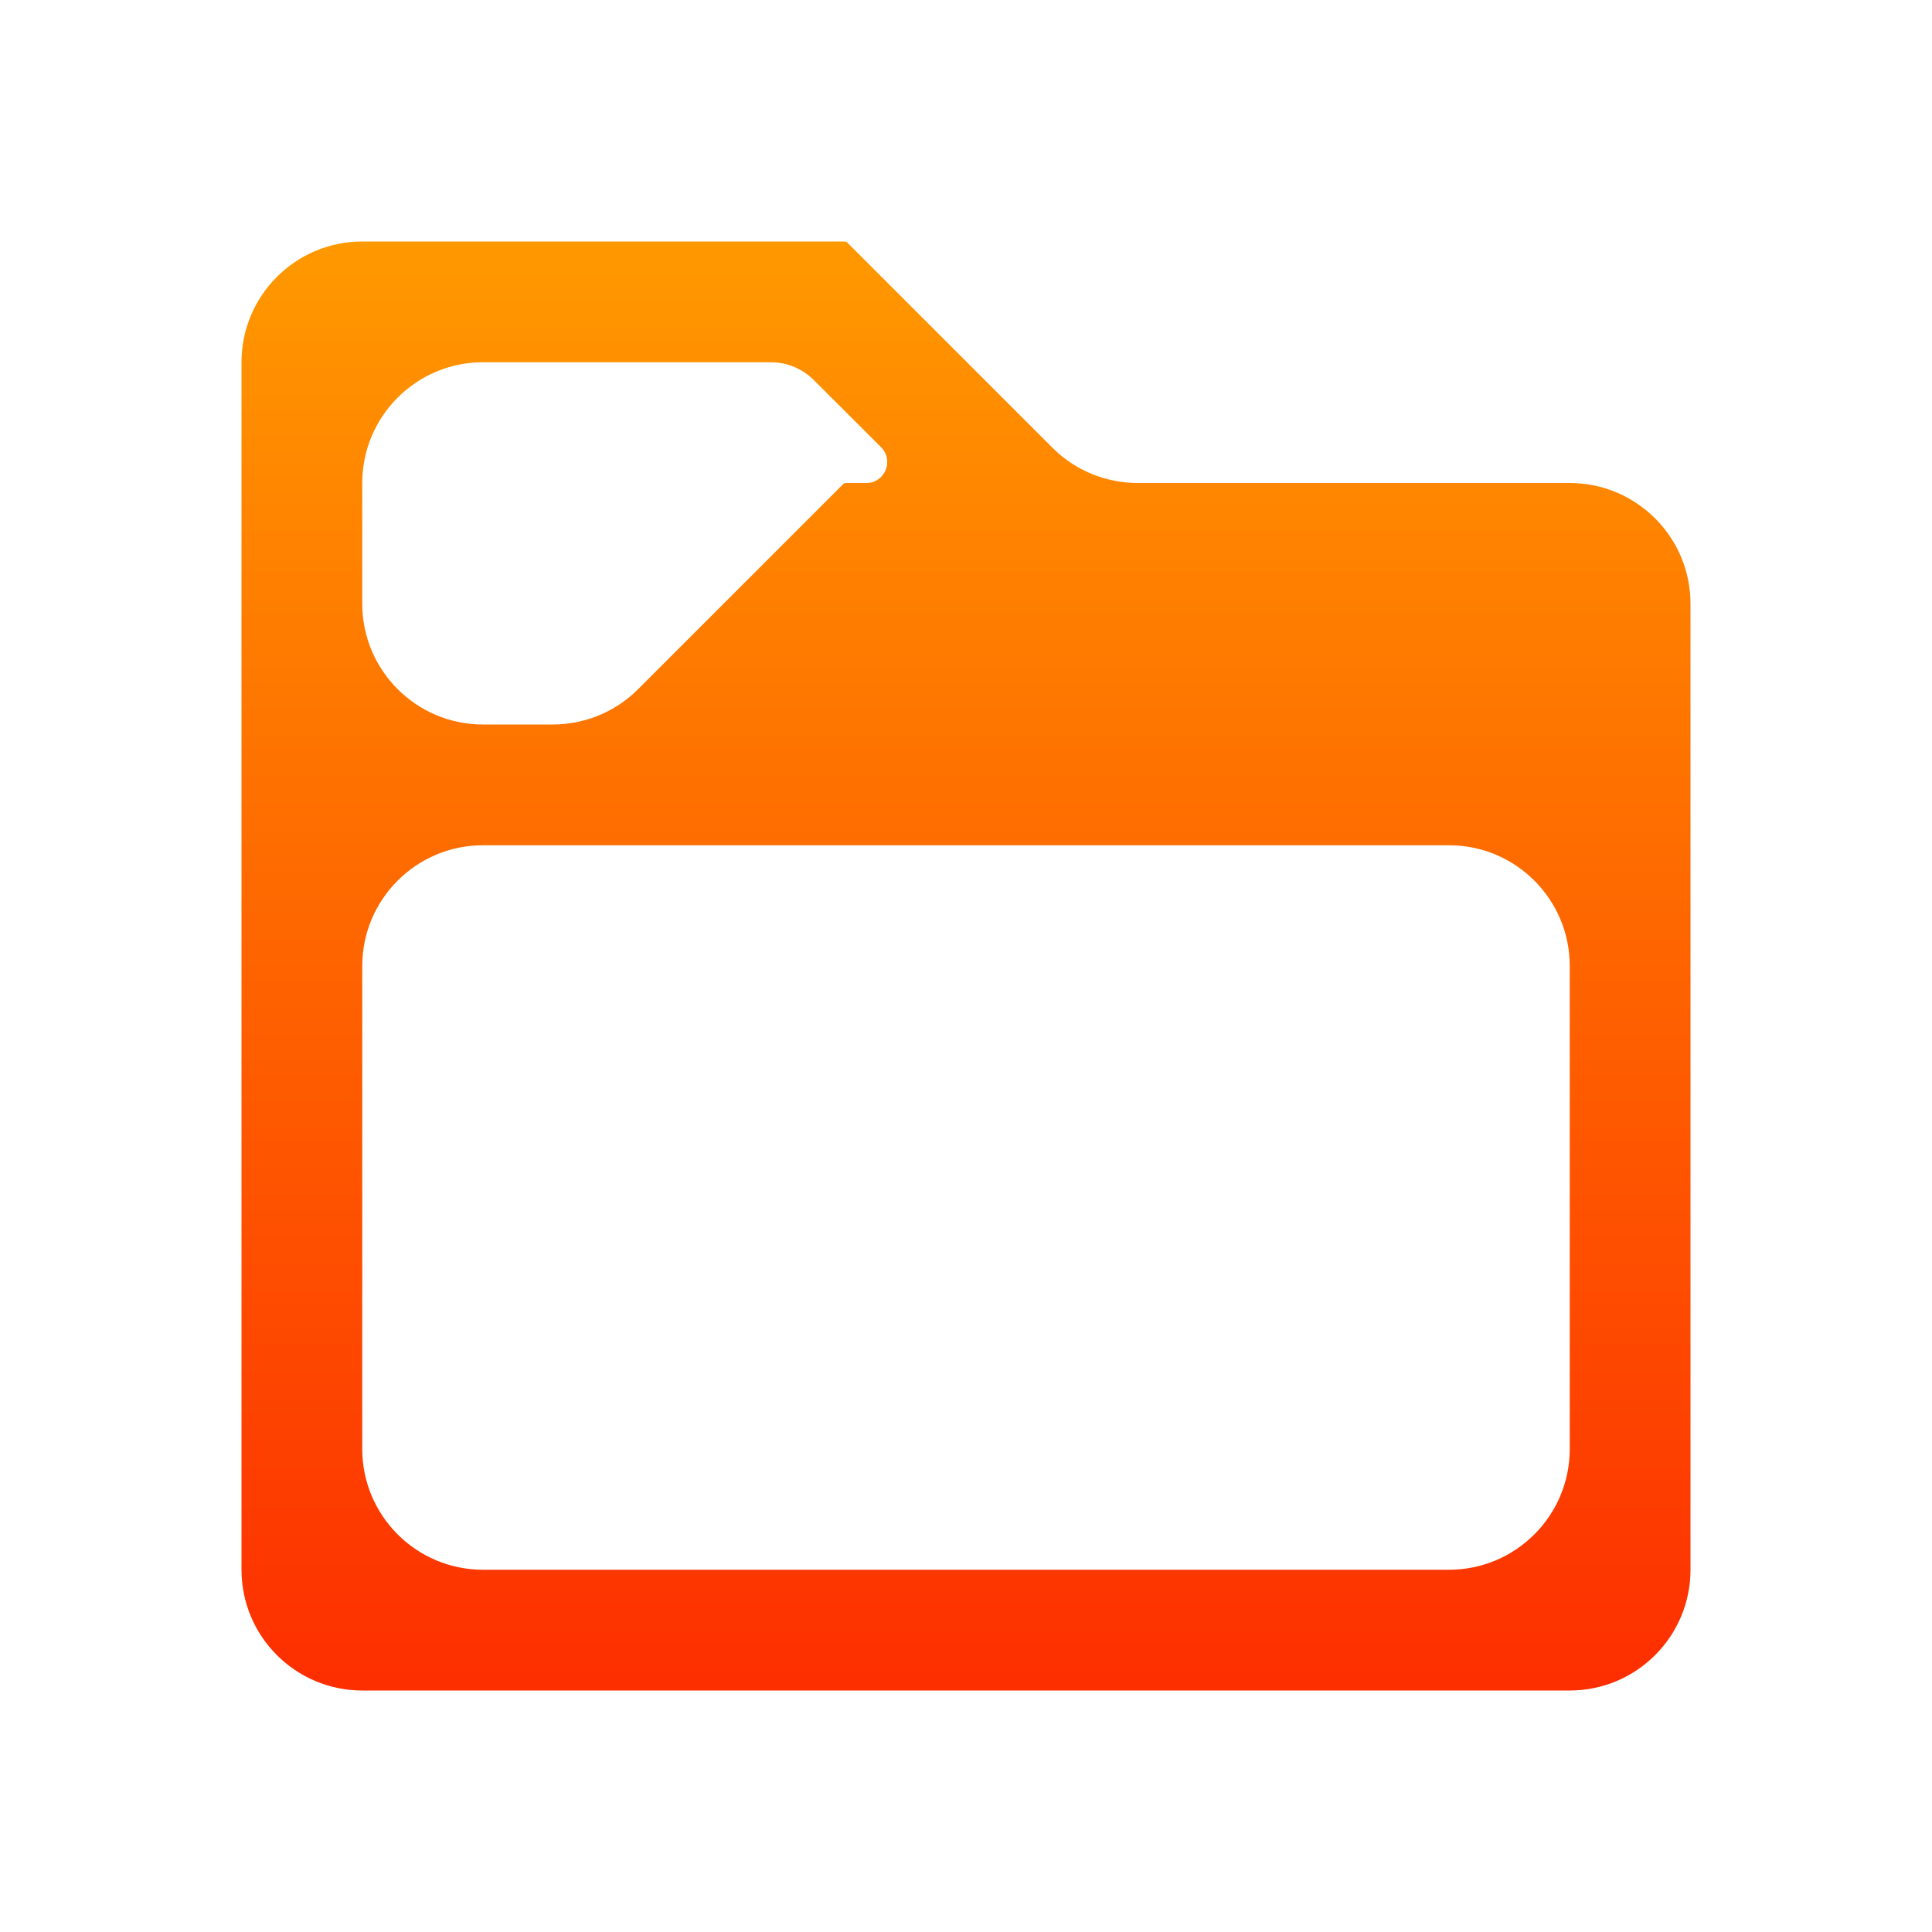
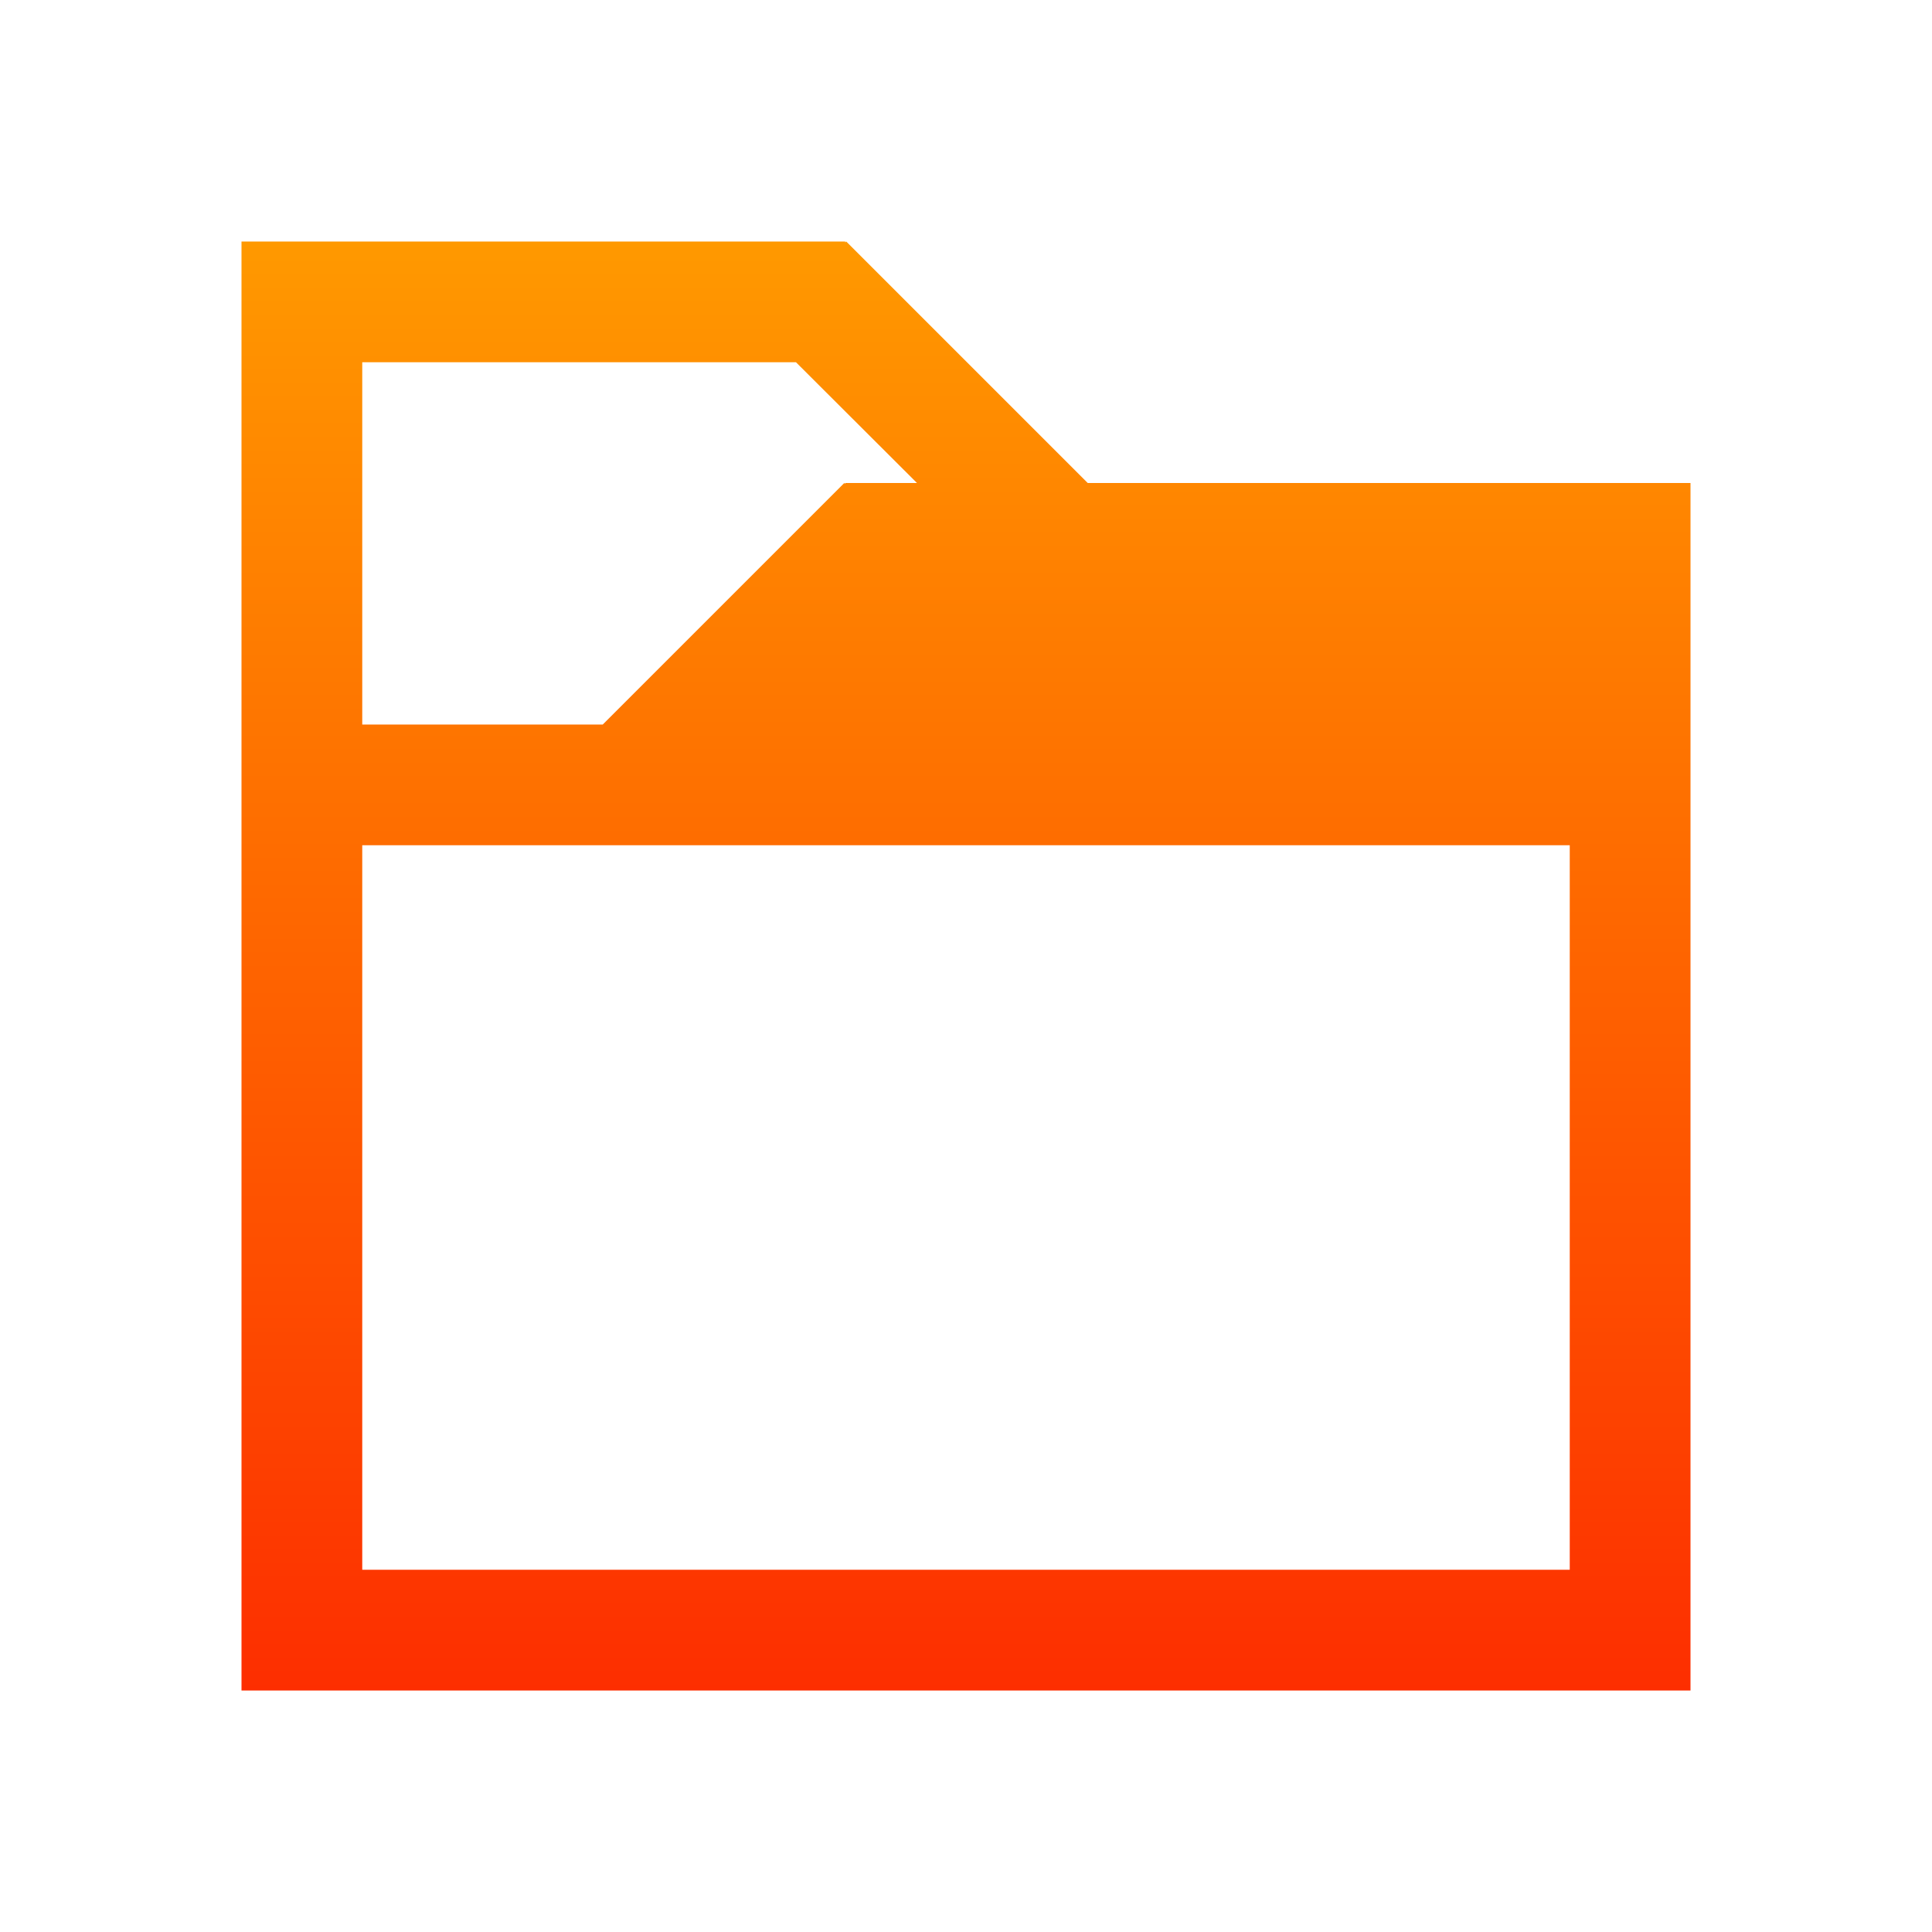
<svg xmlns="http://www.w3.org/2000/svg" width="16" height="16" viewBox="0 0 16 16" fill="none">
-   <path d="M3 2C2.448 2 2 2.448 2 3V3V6V7V13V13C2 13.552 2.448 14 3 14H13C13.552 14 14 13.552 14 13V13V6V5V5C14 4.448 13.552 4 13 4H9.422C9.157 4 8.902 3.895 8.715 3.707L7.01 2.002C7.009 2.001 7.007 2.001 7.006 2.002L7.004 2.004C7.002 2.005 7 2.004 7 2.002V2.002C7 2.001 6.999 2 6.998 2H3V2ZM3 4C3 3.448 3.448 3 4 3H6.385C6.517 3 6.644 3.053 6.738 3.146L7.296 3.703C7.406 3.813 7.329 4 7.174 4H7.002C7.001 4 7 4.001 7 4.002V4.002C7 4.004 6.998 4.005 6.996 4.004L6.994 4.002C6.993 4.001 6.991 4.001 6.99 4.002L5.285 5.707C5.098 5.895 4.843 6 4.578 6H4C3.448 6 3 5.552 3 5V4ZM3 8C3 7.448 3.448 7 4 7H12C12.552 7 13 7.448 13 8V12C13 12.552 12.552 13 12 13H4C3.448 13 3 12.552 3 12V8Z" fill="url(#paint0_linear)" />
+   <path d="M2 2V3V6V7V13V14H14V13V6V5V4H9.008L7.008 2L7 2.008V2H3H2ZM3 3H6.592L7.594 4H7V4.008L6.992 4L4.992 6H3V3ZM3 7H13V13H3V7Z" fill="url(#paint0_linear)" />
  <defs>
    <linearGradient id="paint0_linear" x1="8" y1="14" x2="8" y2="2" gradientUnits="userSpaceOnUse">
      <stop stop-color="#FD2E00" />
      <stop offset="1" stop-color="#FF9900" />
    </linearGradient>
  </defs>
</svg>
